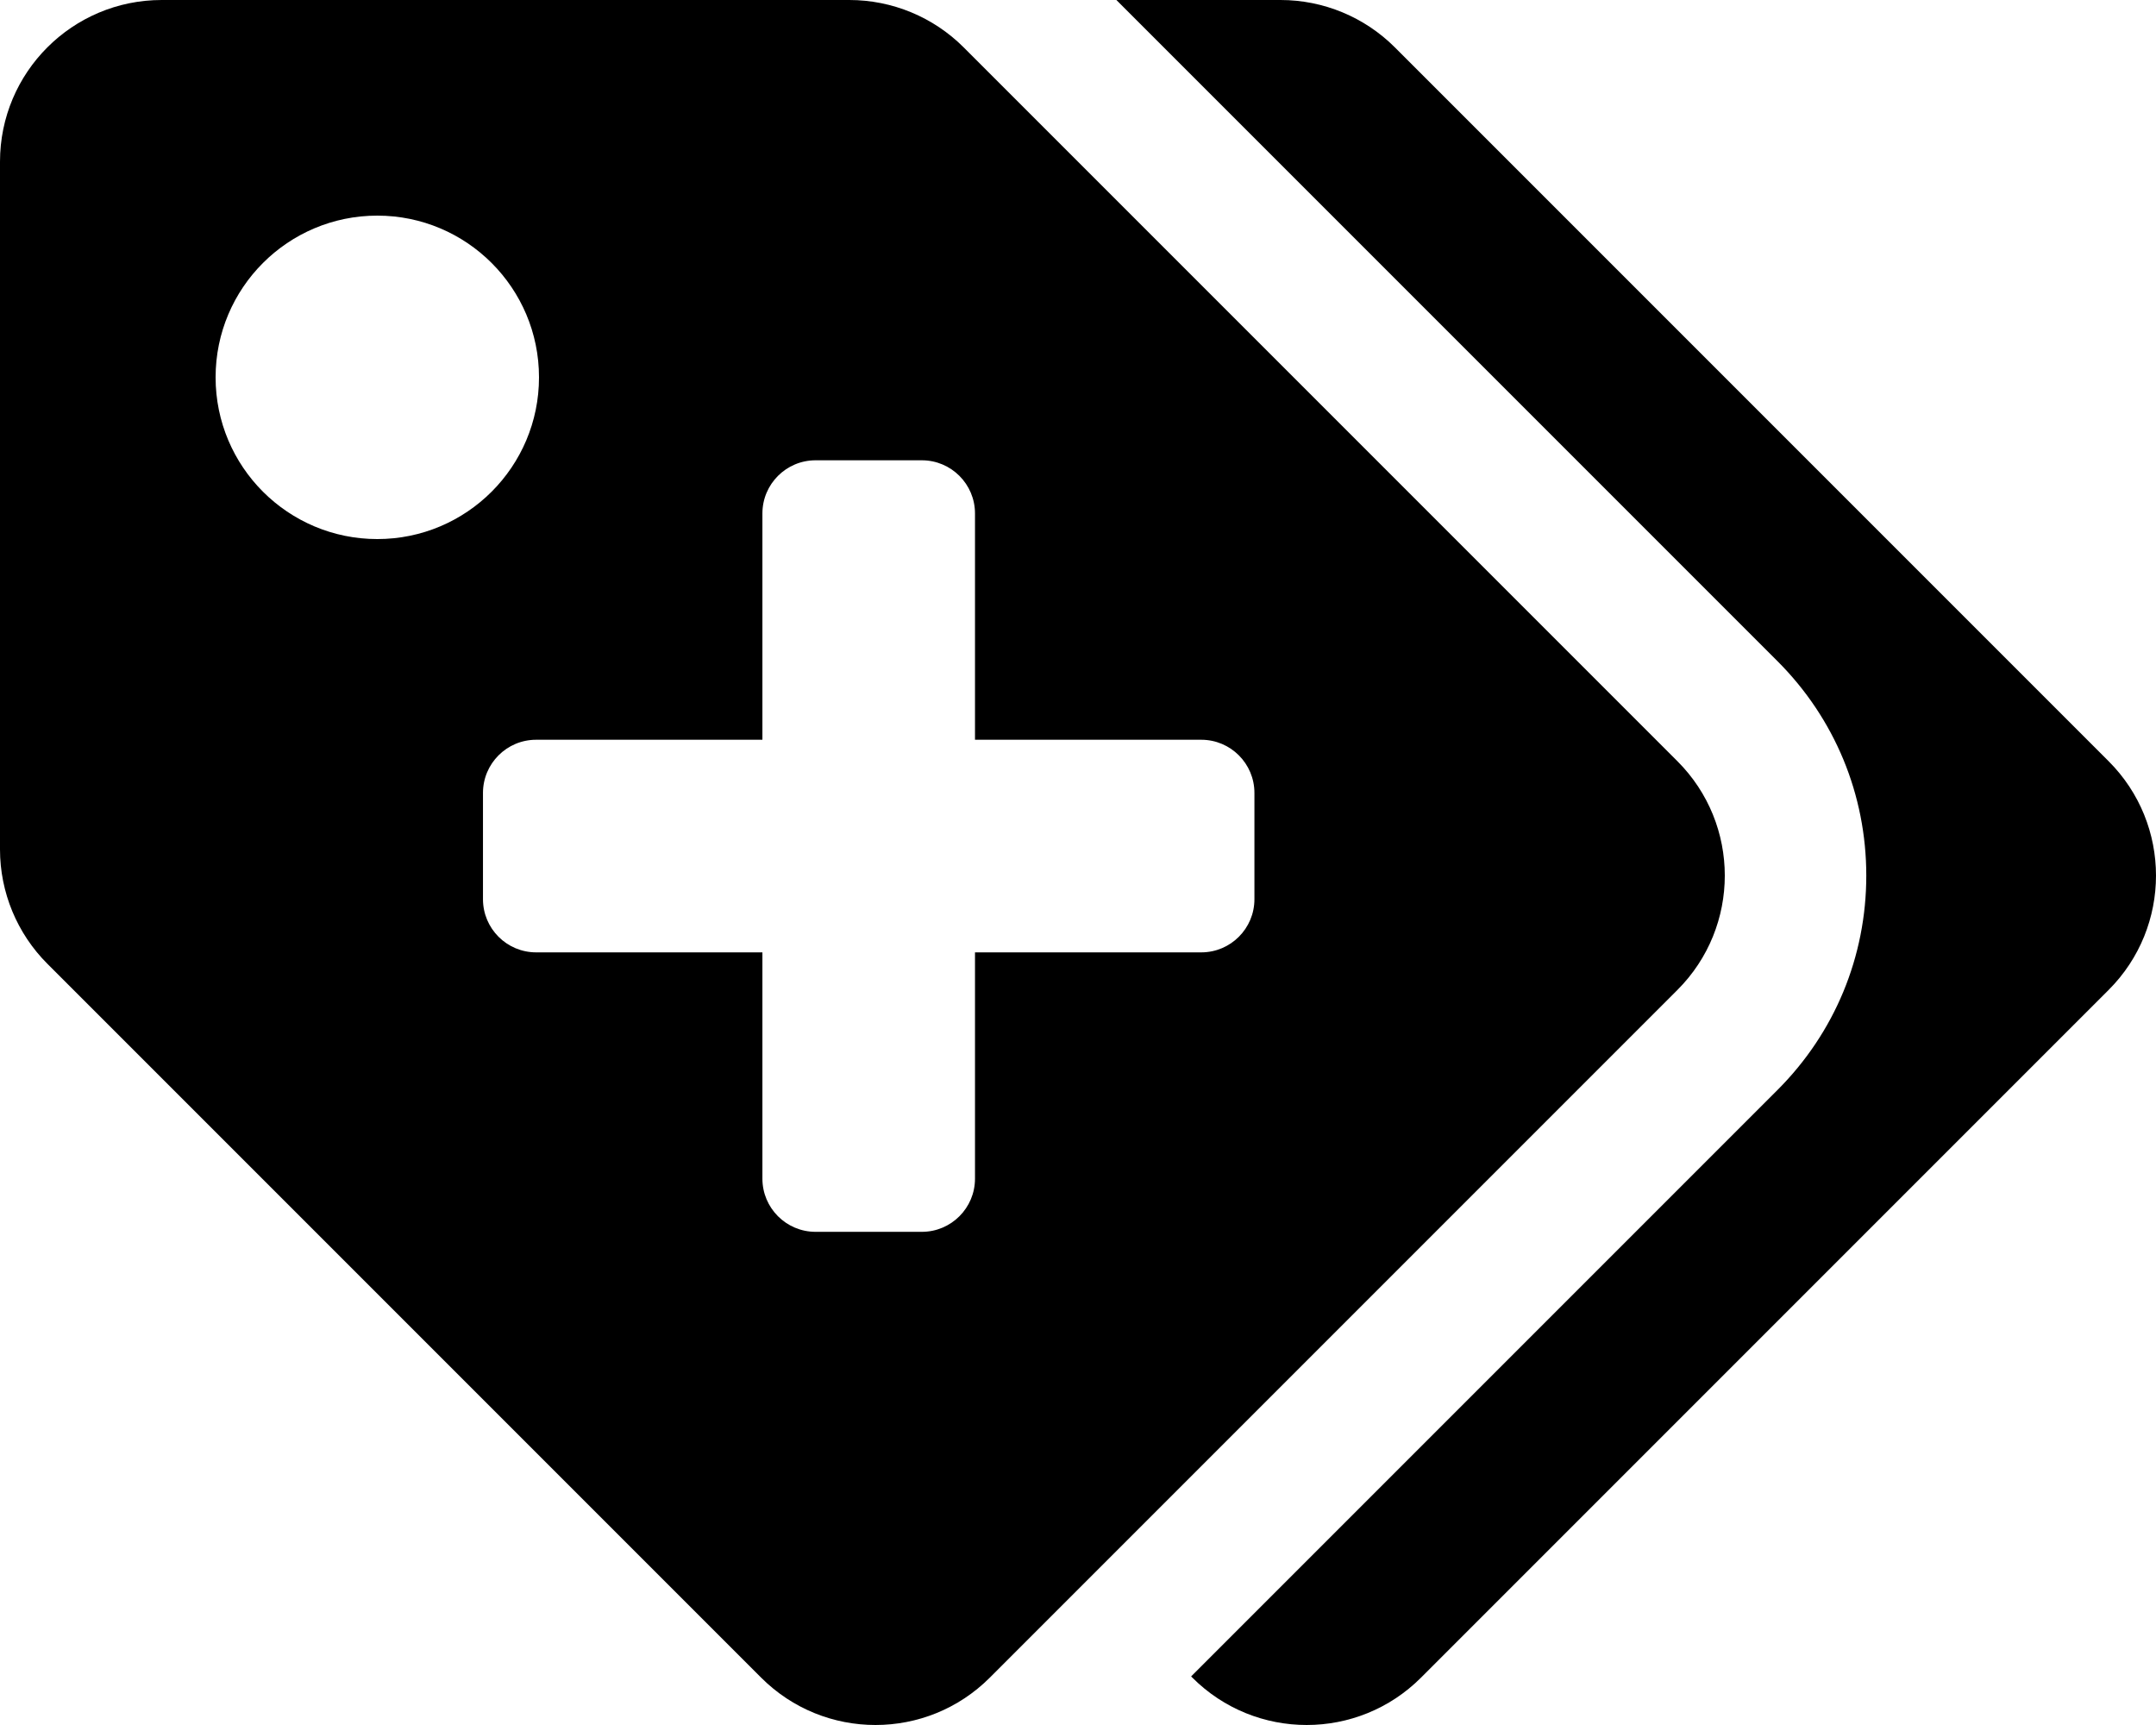
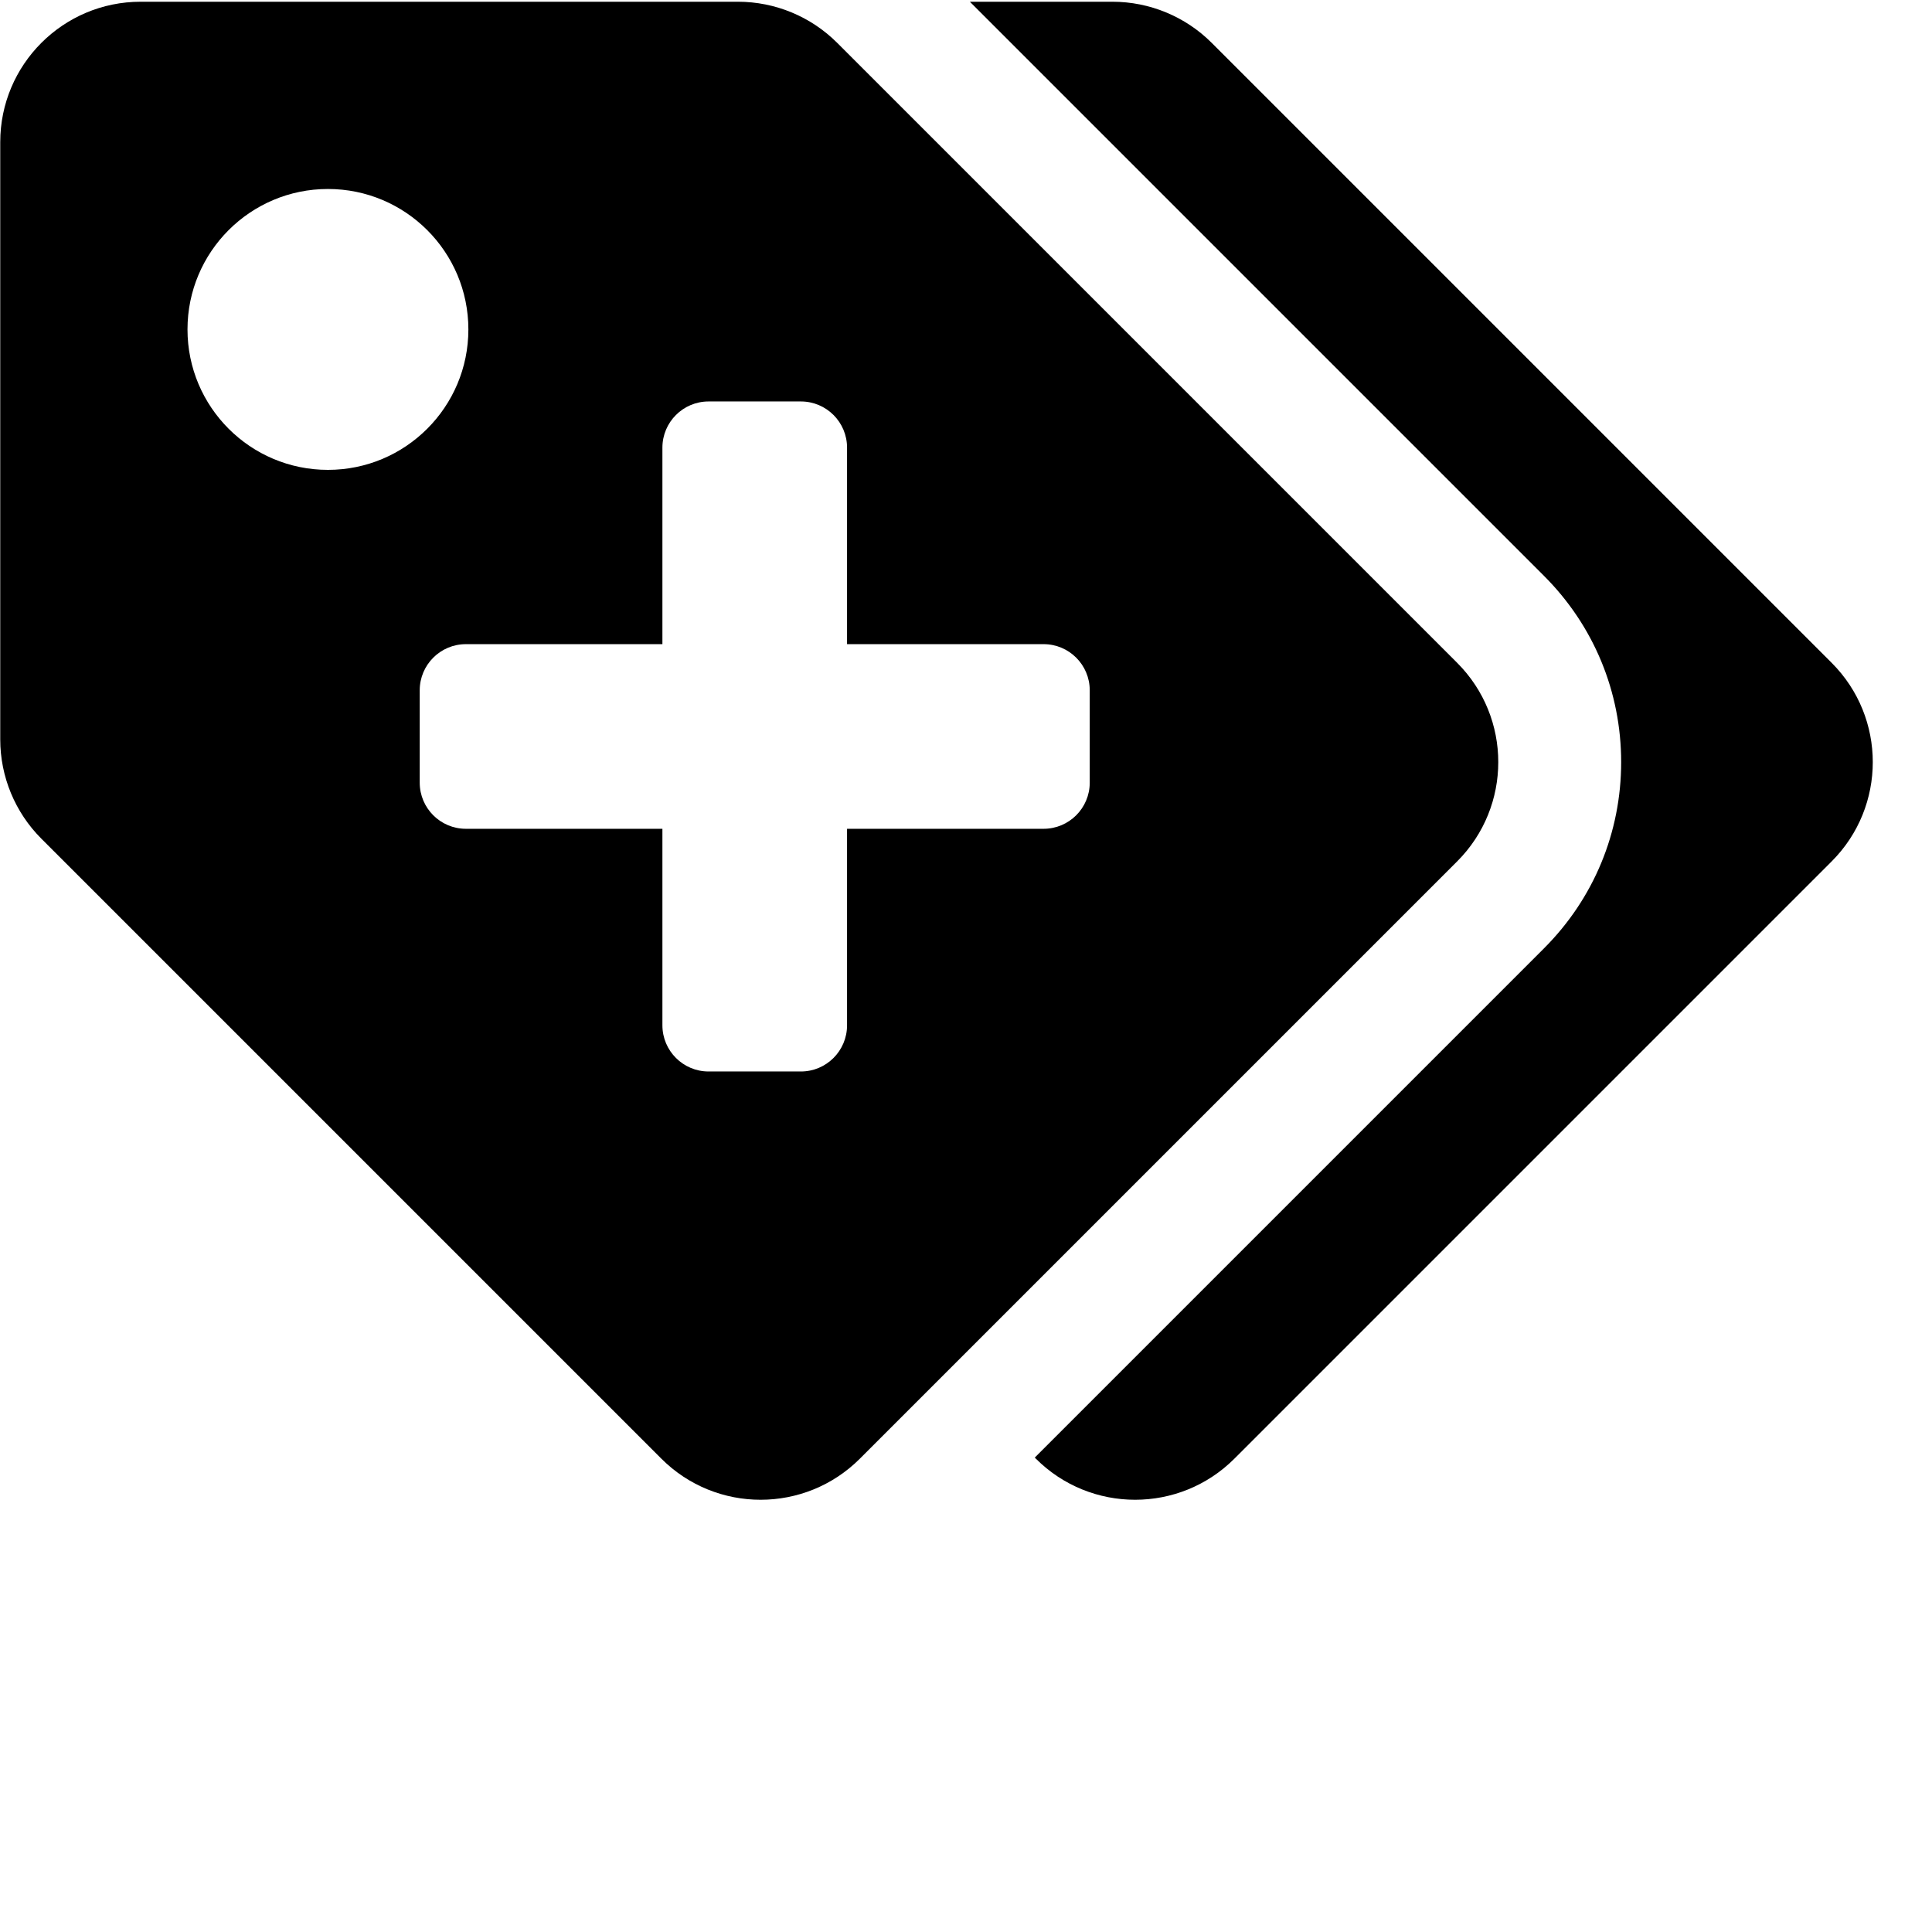
- <svg xmlns="http://www.w3.org/2000/svg" width="100%" height="100%" viewBox="0 0 640 512" version="1.1" xml:space="preserve" style="fill-rule:evenodd;clip-rule:evenodd;stroke-linejoin:round;stroke-miterlimit:2;">
-   <path d="M497.941,225.941L286.059,14.059C277.061,5.061 264.843,0 252.118,-0L48,0C21.49,0 0,21.49 0,48L0,252.118C0,264.843 5.061,277.061 14.059,286.059L225.941,497.941C244.685,516.686 275.077,516.687 293.823,497.941L497.941,293.823C516.686,275.078 516.686,244.686 497.941,225.941ZM625.941,293.823L421.823,497.941C403.078,516.686 372.686,516.686 353.941,497.941L353.581,497.581L527.64,323.522C544.639,306.523 554,283.922 554,259.882C554,235.842 544.638,213.241 527.64,196.242L331.397,0L380.118,0C392.843,0 405.061,5.061 414.059,14.059L625.941,225.941C644.686,244.686 644.686,275.078 625.941,293.823ZM226.318,219.568L159.146,219.568C150.439,219.568 143.37,226.637 143.37,235.344L143.37,266.897C143.37,275.604 150.439,282.673 159.146,282.673L226.318,282.673L226.318,349.845C226.318,358.552 233.387,365.621 242.094,365.621L273.647,365.621C282.354,365.621 289.423,358.552 289.423,349.845L289.423,282.673L356.595,282.673C365.302,282.673 372.371,275.604 372.371,266.897L372.371,235.344C372.371,226.637 365.302,219.568 356.595,219.568L289.423,219.568L289.423,152.396C289.423,143.689 282.354,136.62 273.647,136.62L242.094,136.62C233.387,136.62 226.318,143.689 226.318,152.396L226.318,219.568ZM112,160C85.49,160 64,138.51 64,112C64,85.49 85.49,64 112,64C138.51,64 160,85.49 160,112C160,138.51 138.51,160 112,160Z" />
+ <svg xmlns="http://www.w3.org/2000/svg" width="512px" height="512px" version="1.1" xml:space="preserve" style="fill-rule:evenodd;clip-rule:evenodd;stroke-linejoin:round;stroke-miterlimit:2;">
+   <rect id="TagsAdd" x="0" y="0" width="512" height="512" style="fill:none;" />
+   <clipPath id="_clip1">
+     <rect id="TagsAdd.svg" x="0.063" y="0.459" width="496.244" height="396.995" />
+   </clipPath>
+   <g clip-path="url(#_clip1)">
+     <path d="M386.157,175.649l-164.289,-164.289c-6.977,-6.977 -16.45,-10.901 -26.317,-10.901l-158.269,-0c-20.556,-0 -37.219,16.663 -37.219,37.218l0,158.269c0,9.867 3.925,19.34 10.901,26.317l164.29,164.289c14.533,14.535 38.099,14.536 52.634,0l158.269,-158.269c14.535,-14.534 14.535,-38.1 0,-52.634Zm99.249,52.634l-158.269,158.269c-14.535,14.535 -38.1,14.535 -52.635,0l-0.279,-0.279l134.962,-134.962c13.181,-13.18 20.439,-30.705 20.439,-49.345c0,-18.64 -7.259,-36.164 -20.439,-49.345l-152.163,-152.162l37.778,-0c9.866,-0 19.34,3.924 26.317,10.901l164.289,164.289c14.534,14.534 14.534,38.1 -0,52.634Zm-309.86,-57.576l-52.084,0c-6.751,0 -12.232,5.482 -12.232,12.233l-0,24.465c-0,6.752 5.481,12.233 12.232,12.233l52.084,-0l-0,52.084c-0,6.751 5.481,12.232 12.232,12.232l24.466,0c6.751,0 12.232,-5.481 12.232,-12.232l0,-52.084l52.084,-0c6.751,-0 12.233,-5.481 12.233,-12.233l-0,-24.465c-0,-6.751 -5.482,-12.233 -12.233,-12.233l-52.084,0l0,-52.083c0,-6.752 -5.481,-12.233 -12.232,-12.233l-24.466,0c-6.751,0 -12.232,5.481 -12.232,12.233l-0,52.083Zm-88.64,-46.187c-20.555,-0 -37.218,-16.663 -37.218,-37.219c-0,-20.555 16.663,-37.218 37.218,-37.218c20.555,-0 37.218,16.663 37.218,37.218c0,20.556 -16.663,37.219 -37.218,37.219Z" />
+   </g>
</svg>
